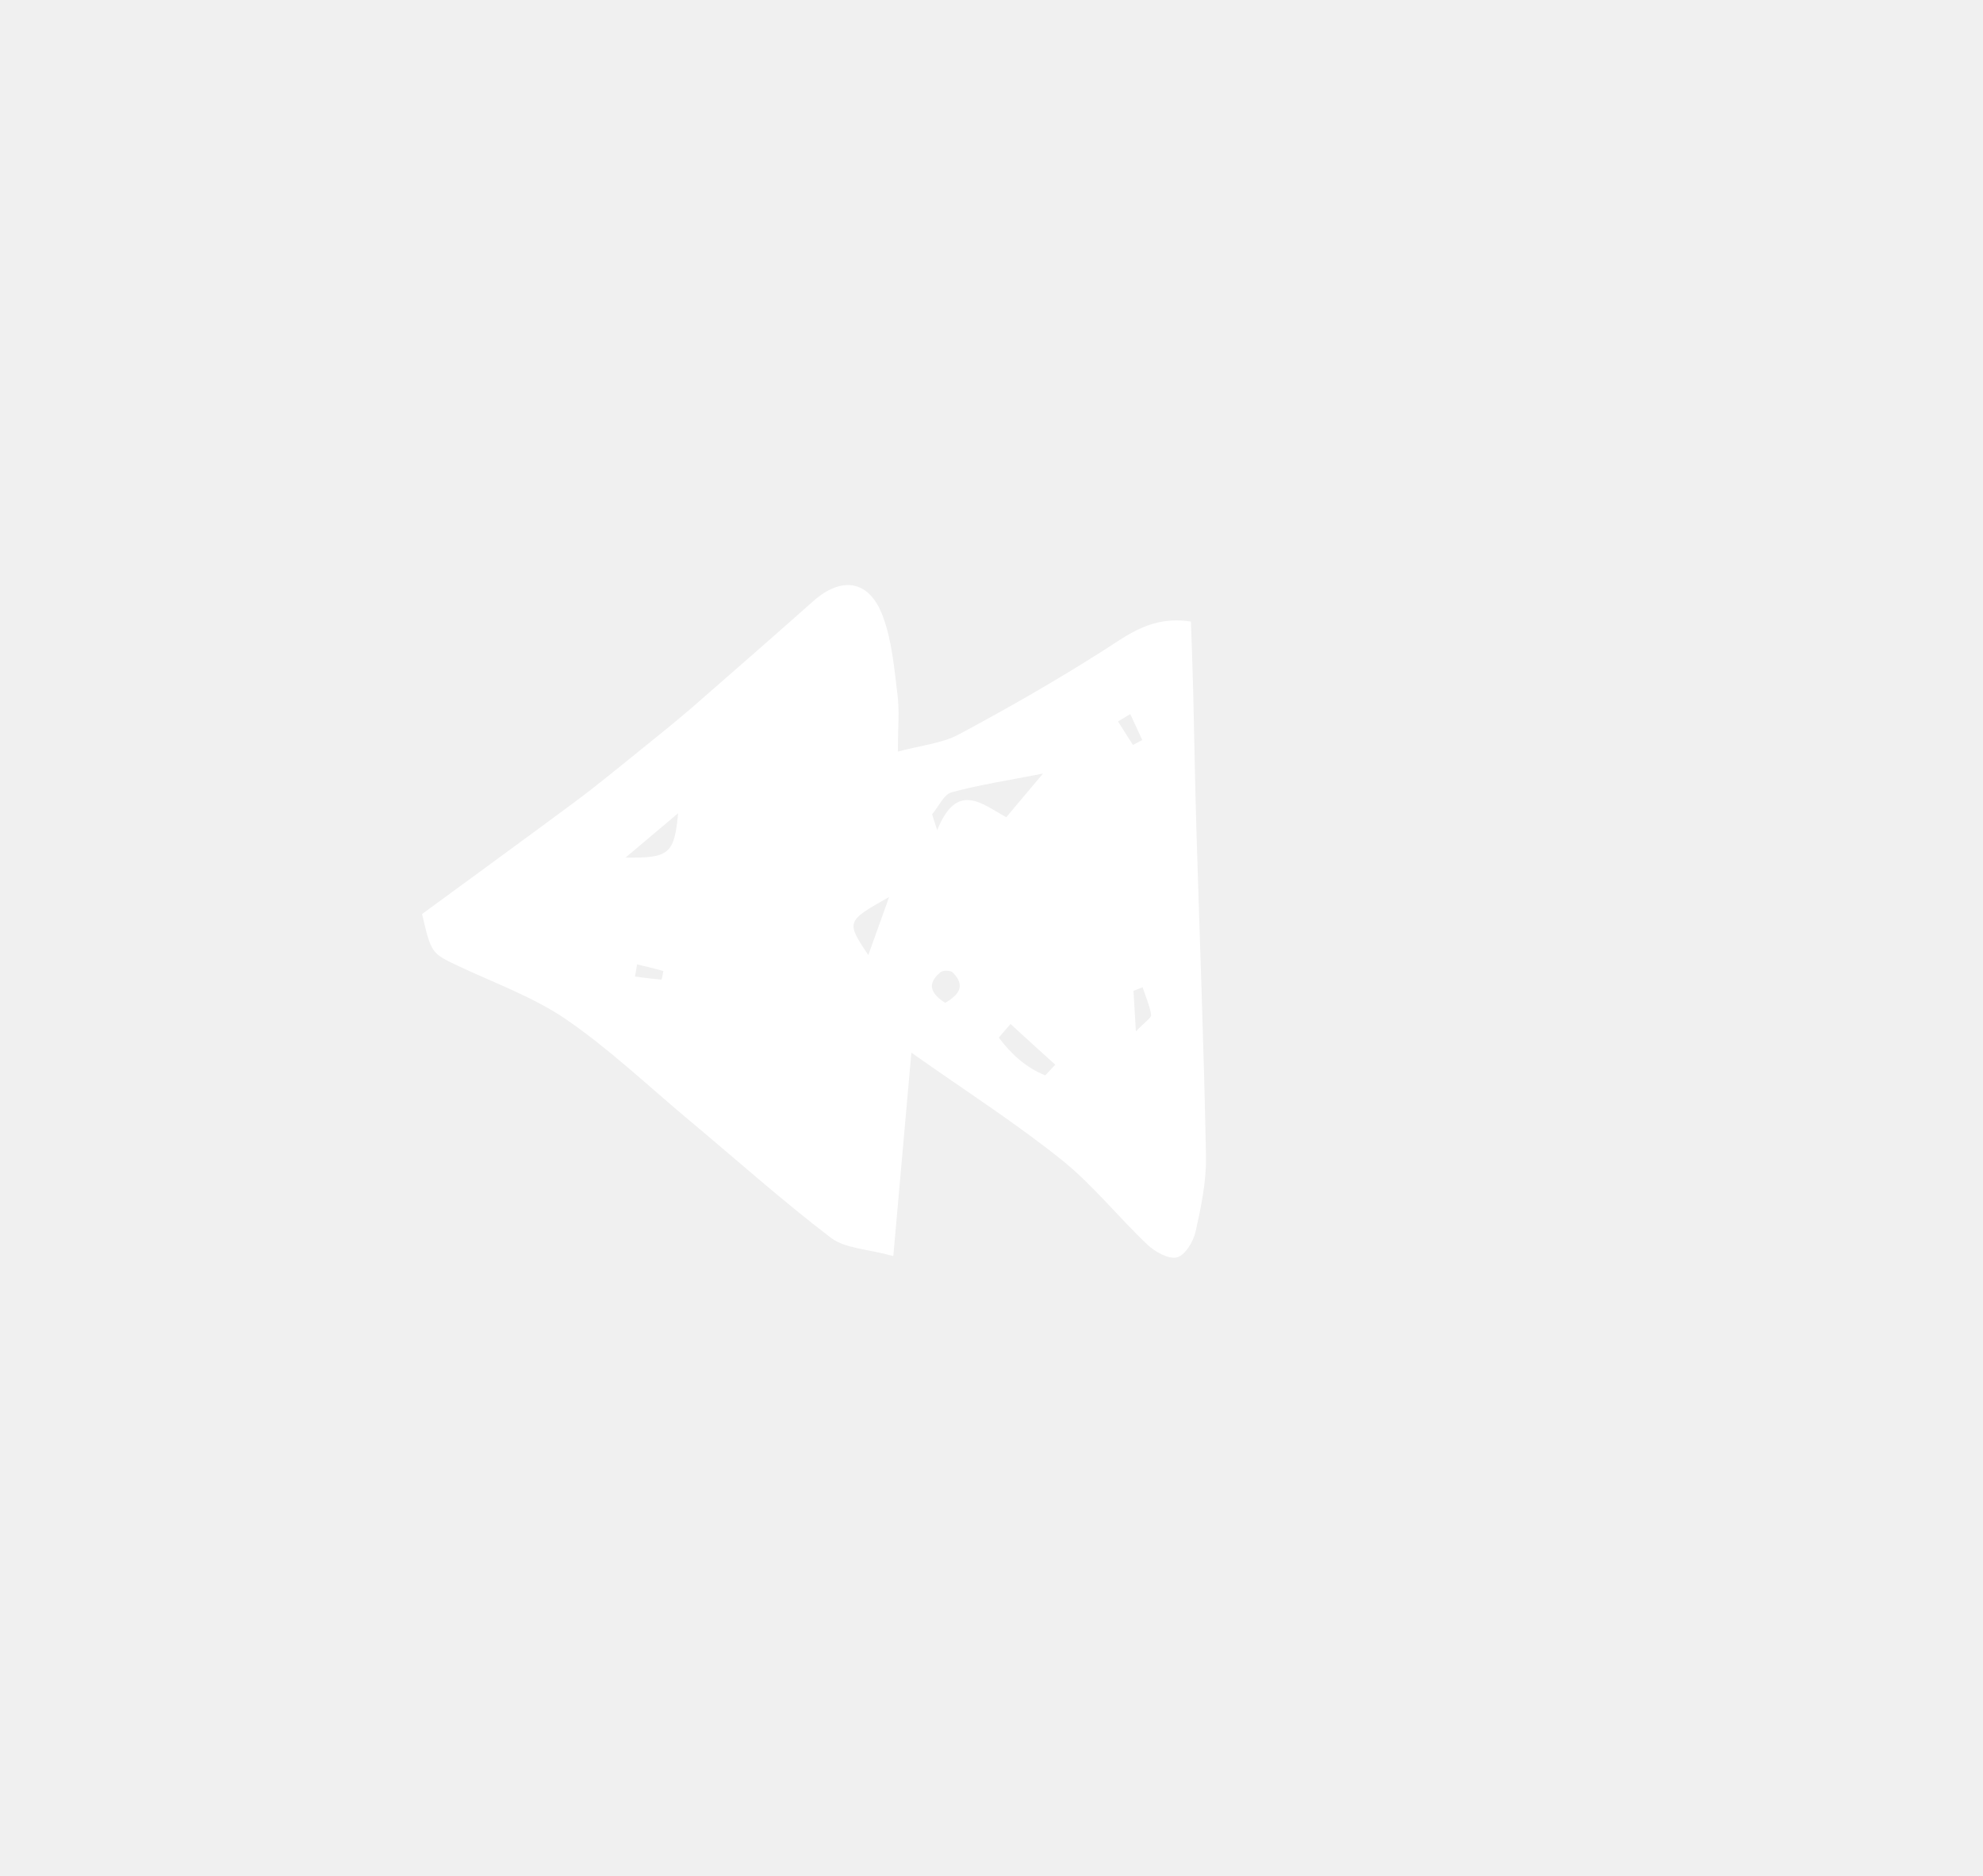
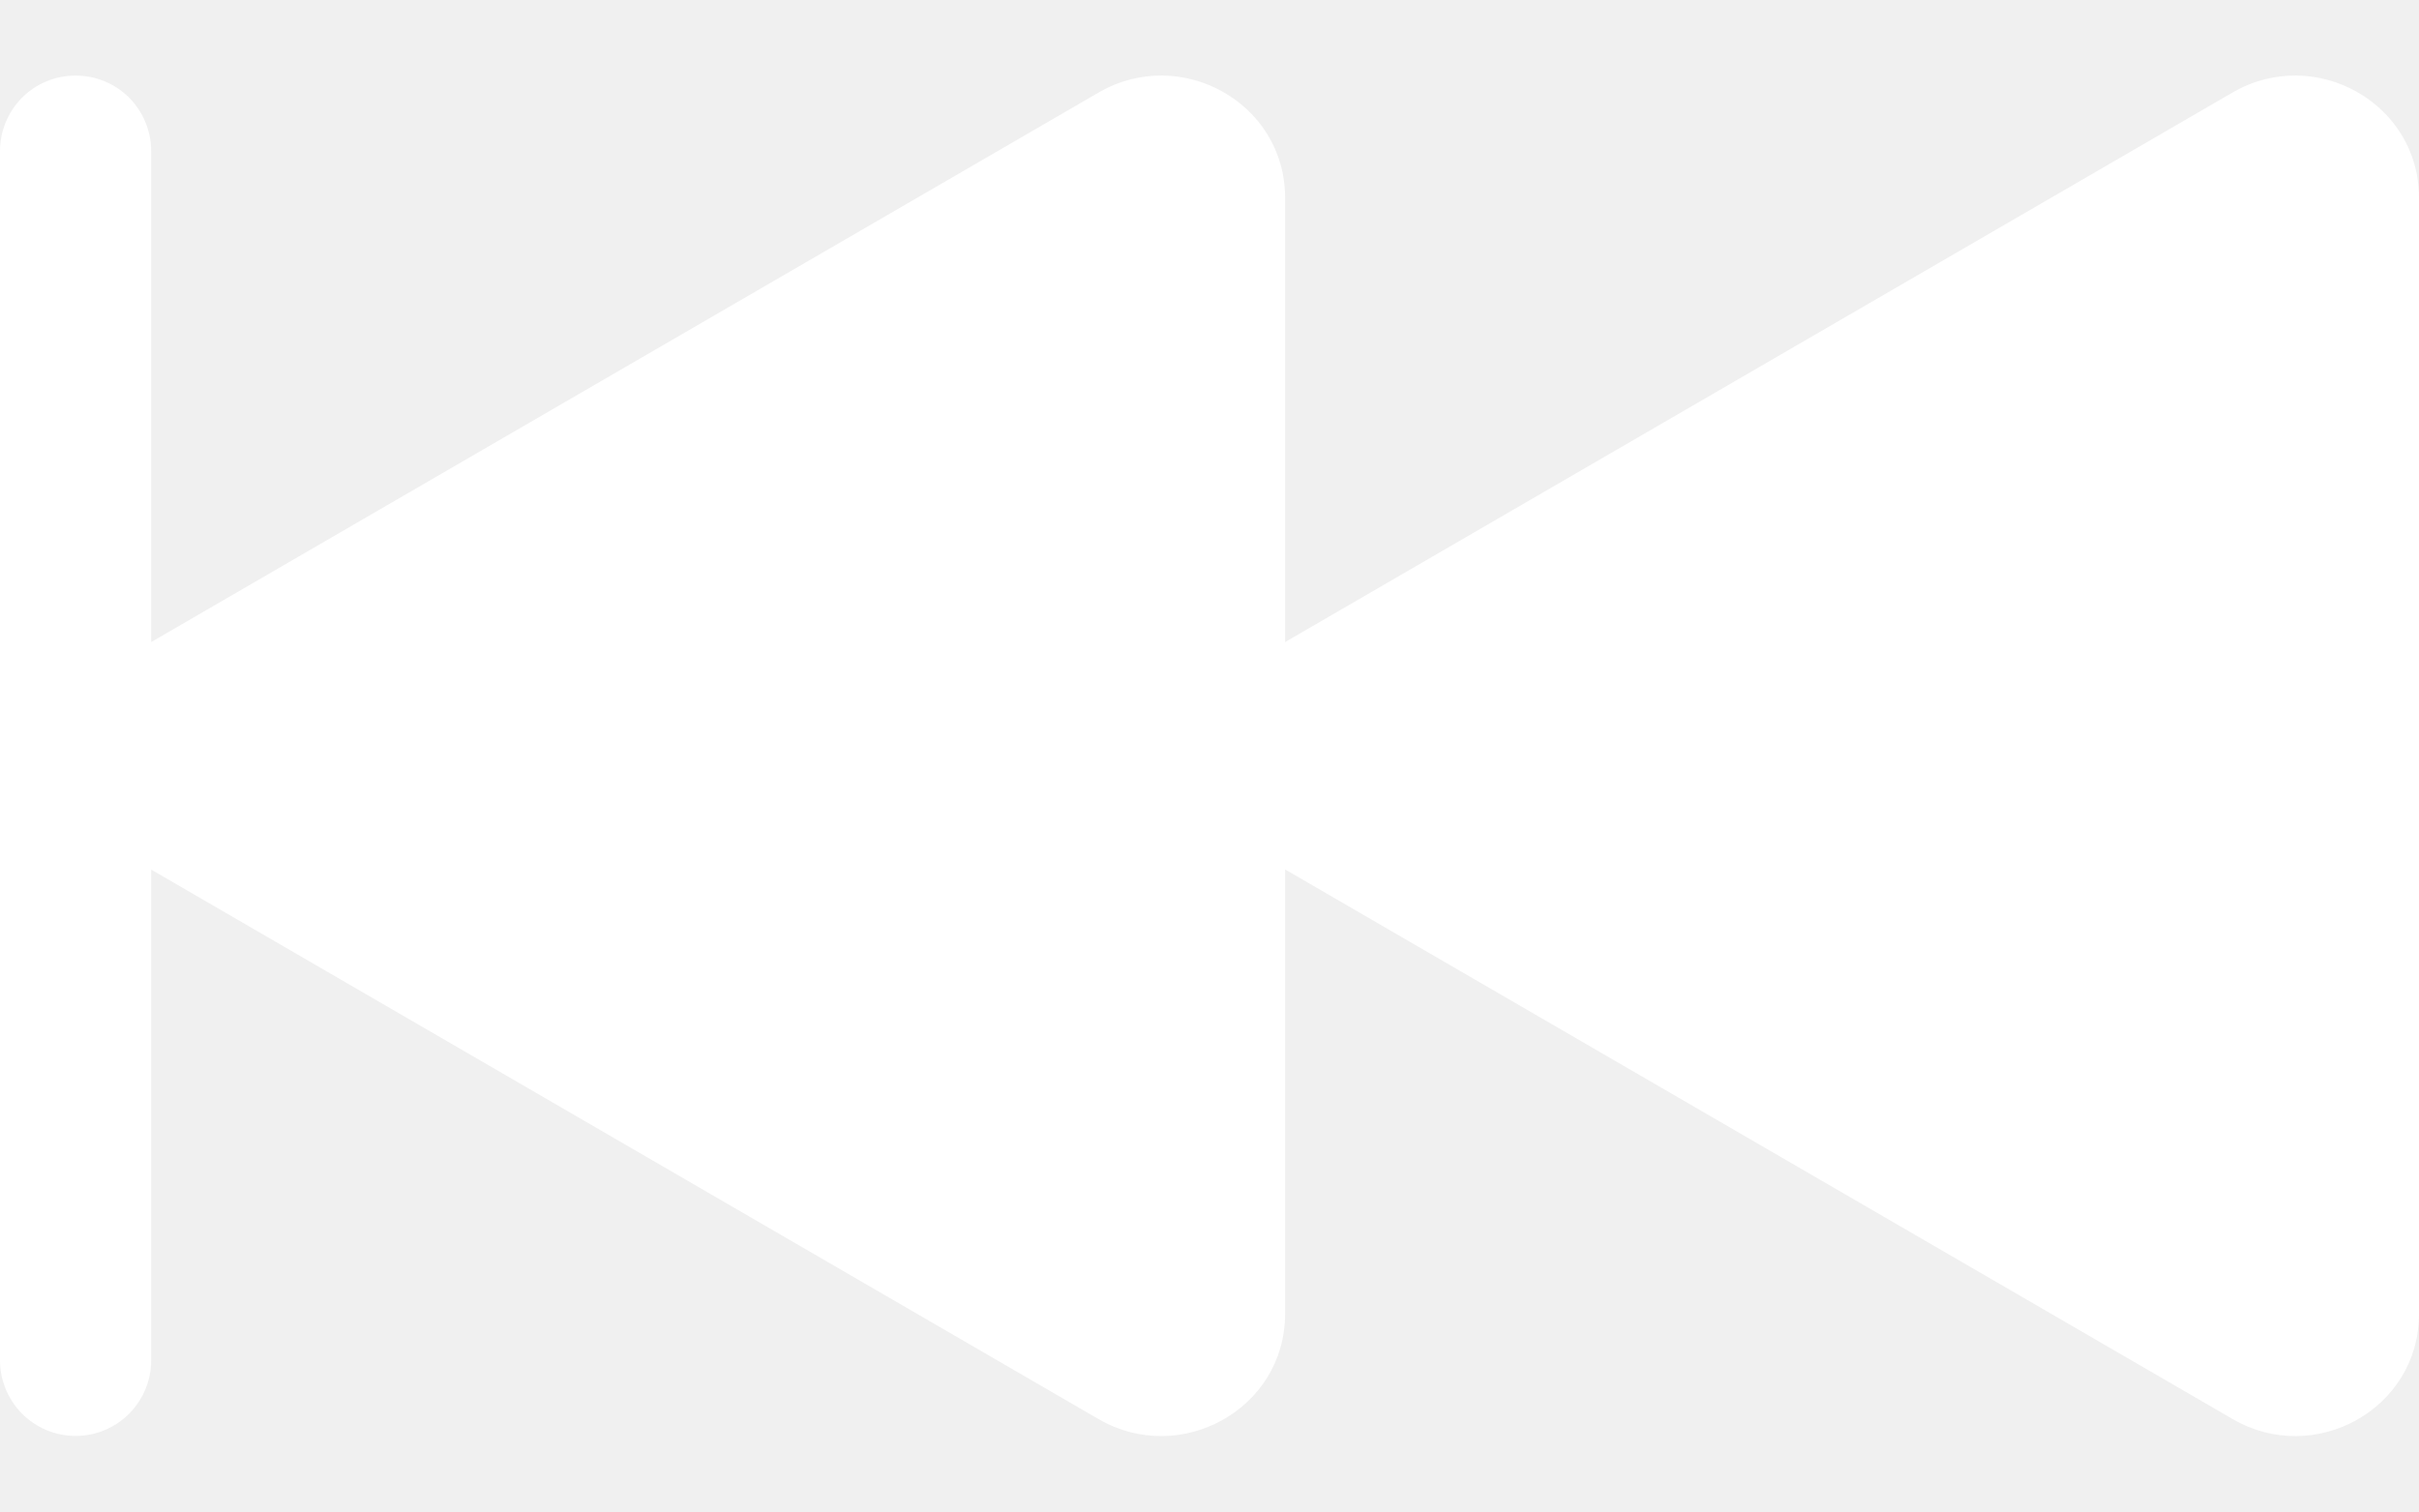
- <svg xmlns="http://www.w3.org/2000/svg" fill="none" height="35" viewBox="0 0 37 35" width="37">
-   <path d="m22.325 15.537c-.027-.88-.04-1.763-.062-2.643-.01-.426-.027-.855-.042-1.297-.728-.112-1.162.239-1.643.546-.875.558-1.778 1.072-2.69 1.561-.314.167-.701.202-1.135.319 0-.439.032-.753-.007-1.06-.062-.494-.102-1.007-.274-1.466-.252-.678-.768-.753-1.302-.277-.755.671-1.516 1.334-2.276 1.997-.307.264-.626.519-.94.773-.414.334-.823.671-1.249.987-.95.706-1.907 1.399-2.83 2.077.172.736.175.731.678.97.678.319 1.399.578 2.01.995.8.549 1.514 1.227 2.261 1.853.89.743 1.755 1.516 2.675 2.219.264.204.681.209 1.169.344.117-1.324.222-2.493.337-3.795 1.005.711 1.937 1.306 2.797 1.995.584.466 1.06 1.07 1.606 1.586.142.135.394.277.551.239.152-.037.307-.294.349-.479.102-.459.202-.935.194-1.401-.037-2.017-.117-4.029-.177-6.044zm-9.986 2.74c-.165-.013-.329-.035-.491-.057.012-.075.027-.152.04-.227.165.04.327.077.489.125 0 .015-.028.16-.037.16zm-.668-2.276c.411-.346.691-.583.982-.828-.072.755-.16.84-.982.828zm4.53 1.82c-.416-.628-.416-.631.389-1.085-.165.461-.277.773-.389 1.085zm1.436.89c-.254-.162-.364-.346-.087-.573.045-.037.187-.035.227.007.252.252.105.421-.14.566zm-.15-3.221c-.032-.1-.065-.197-.095-.297.12-.142.217-.369.364-.411.524-.142 1.067-.224 1.705-.349-.244.289-.451.536-.686.815-.461-.254-.917-.676-1.289.242zm2.017 4.575c-.364-.147-.638-.399-.868-.706.072-.085.145-.17.219-.254.277.254.556.509.835.76-.062.067-.125.132-.187.199zm1.356-6.605c.077-.045.152-.092.229-.137.075.162.15.322.224.484-.057.03-.117.062-.174.092-.092-.145-.187-.292-.279-.439zm.334 5.782c-.02-.332-.032-.543-.045-.755.055-.022.112-.045.17-.067.057.172.132.339.16.516.007.052-.112.127-.284.307z" fill="#fff" />
+ <svg xmlns="http://www.w3.org/2000/svg" width="16" height="10" viewBox="0 0 16 10" fill="none">
+   <path d="M0.5 0.5C0.367 0.5 0.24 0.552 0.146 0.646C0.053 0.74 0 0.867 0 1V9C0 9.132 0.053 9.259 0.146 9.353C0.24 9.447 0.367 9.5 0.5 9.5C0.633 9.5 0.76 9.447 0.854 9.353C0.947 9.259 1 9.132 1 9V5.753L7.267 9.389C7.807 9.702 8.5 9.323 8.5 8.692V5.752L14.767 9.388C15.307 9.703 16 9.324 16 8.693V1.308C16 0.678 15.307 0.298 14.767 0.612L8.5 4.248V1.308C8.5 0.678 7.807 0.298 7.267 0.612L1 4.248V1C1 0.867 0.947 0.74 0.854 0.646C0.76 0.552 0.633 0.5 0.5 0.5Z" fill="white" />
</svg>
